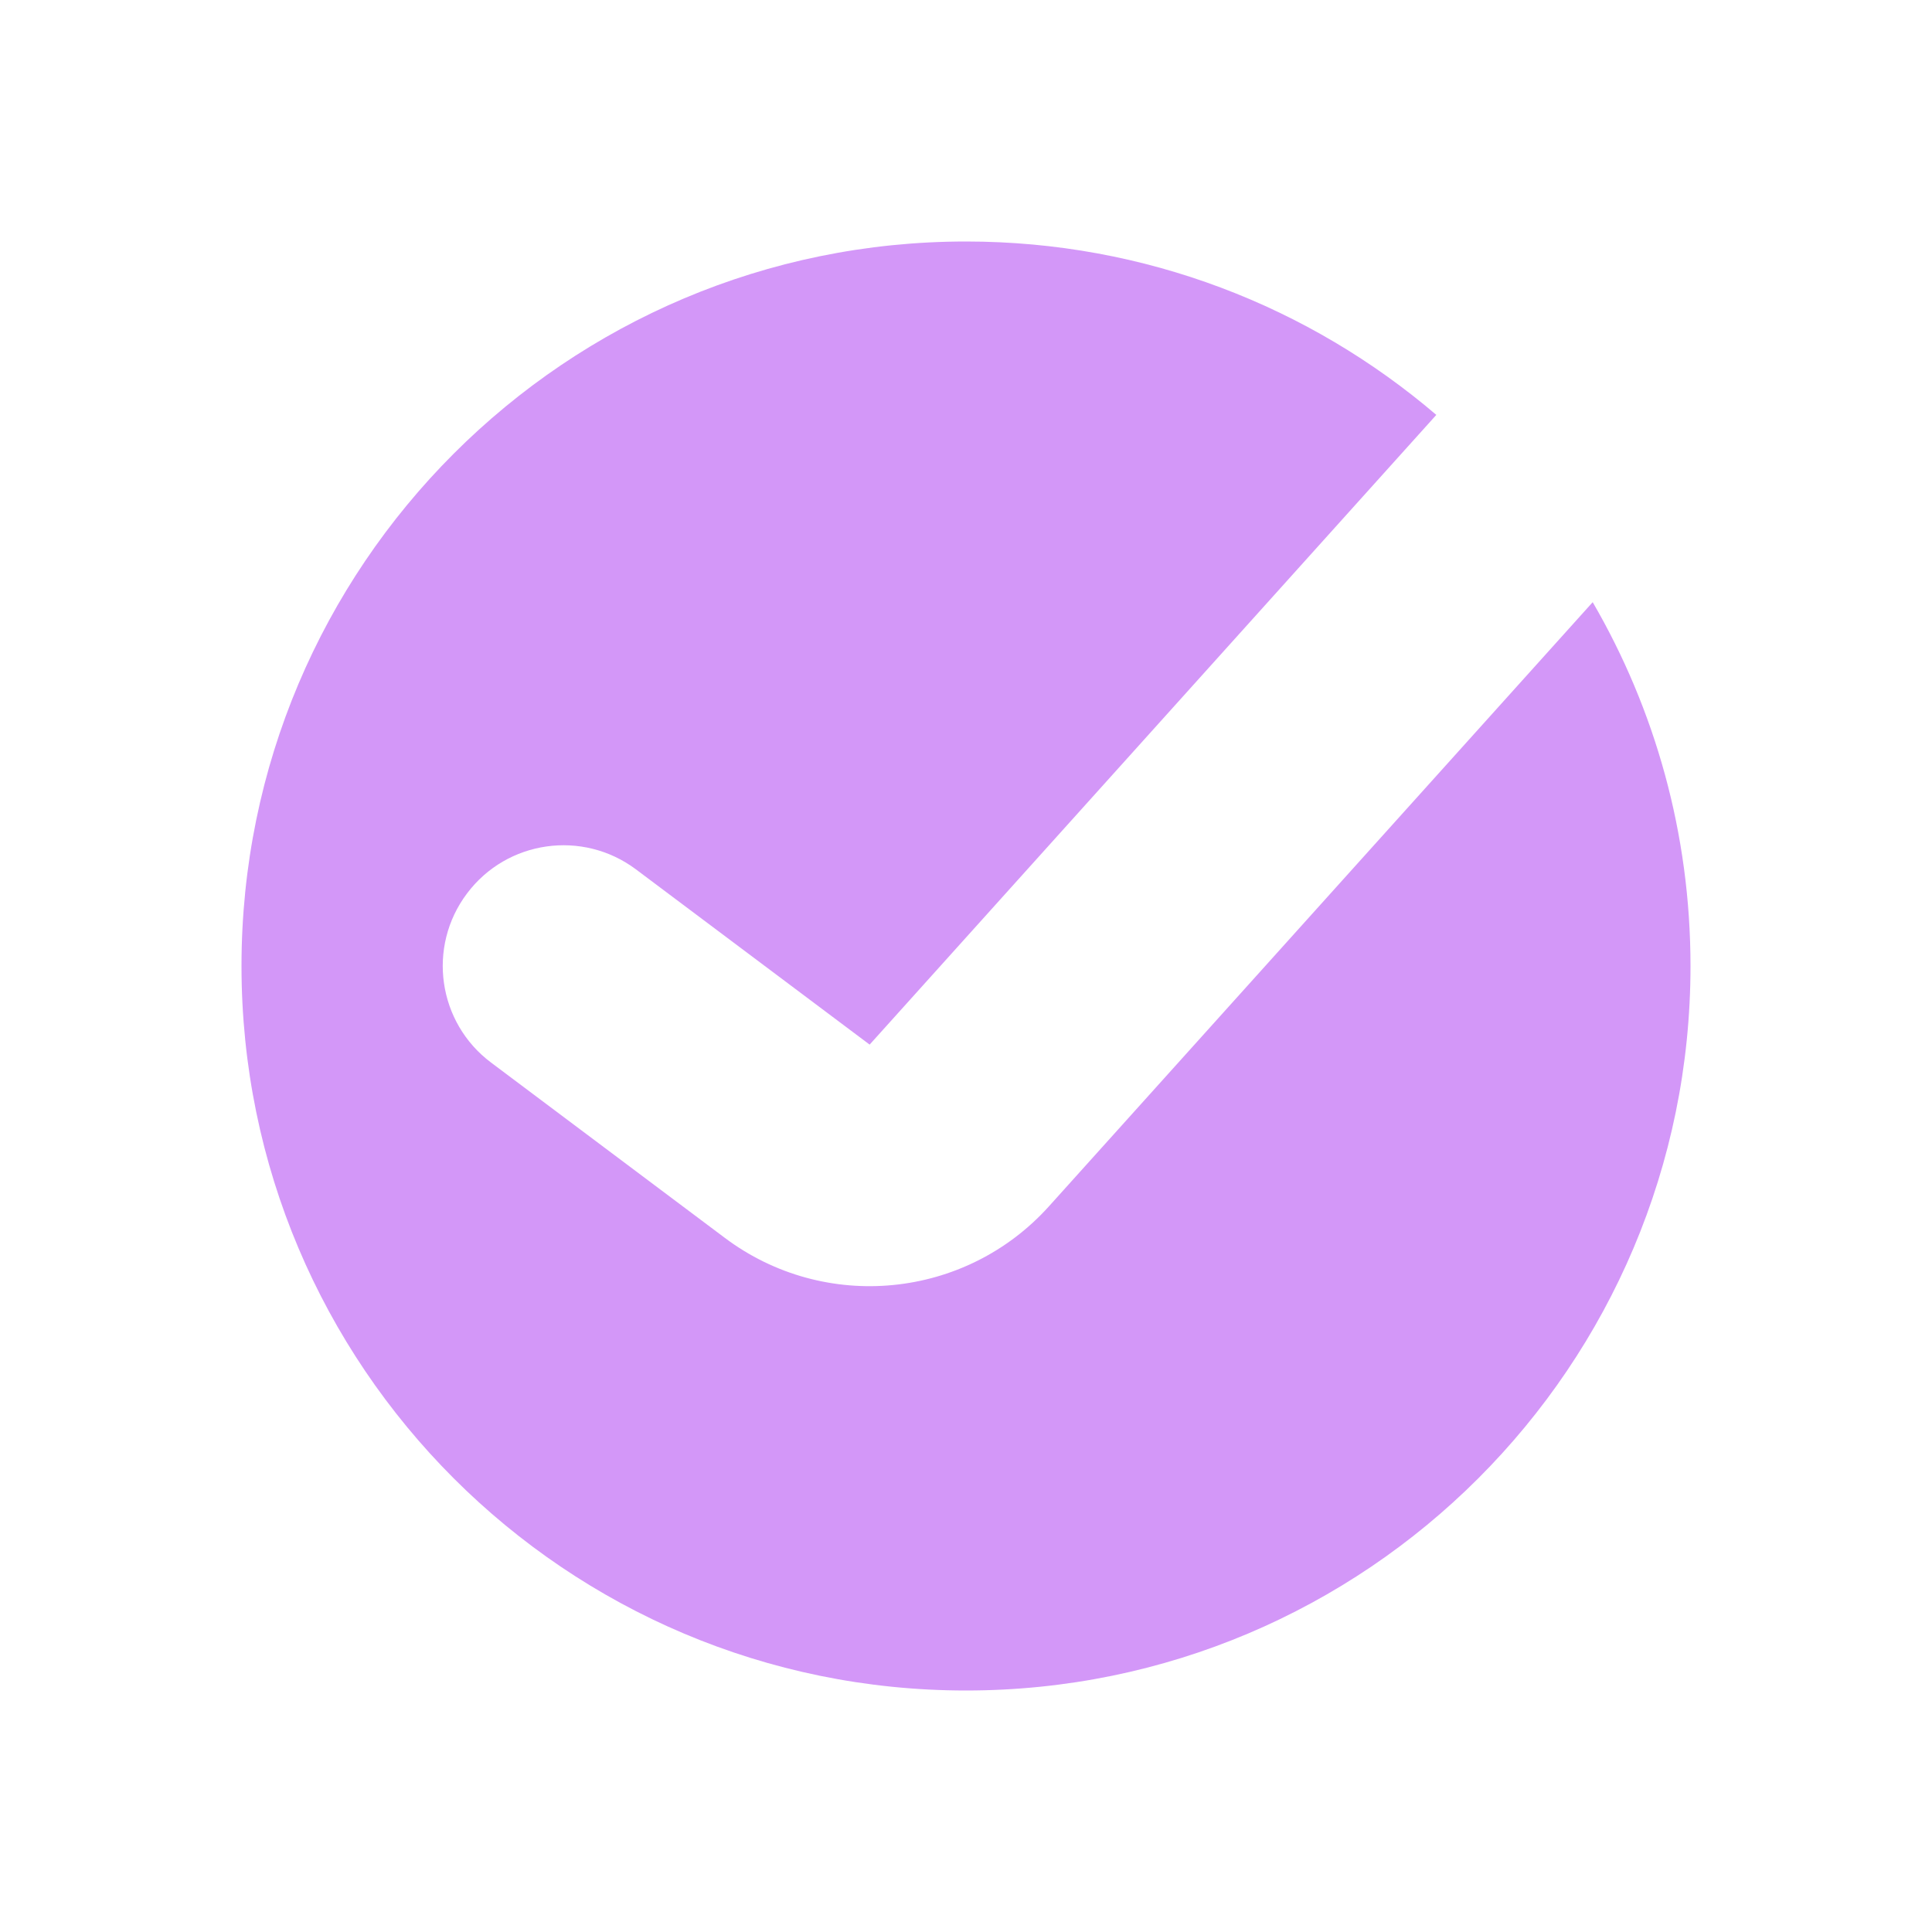
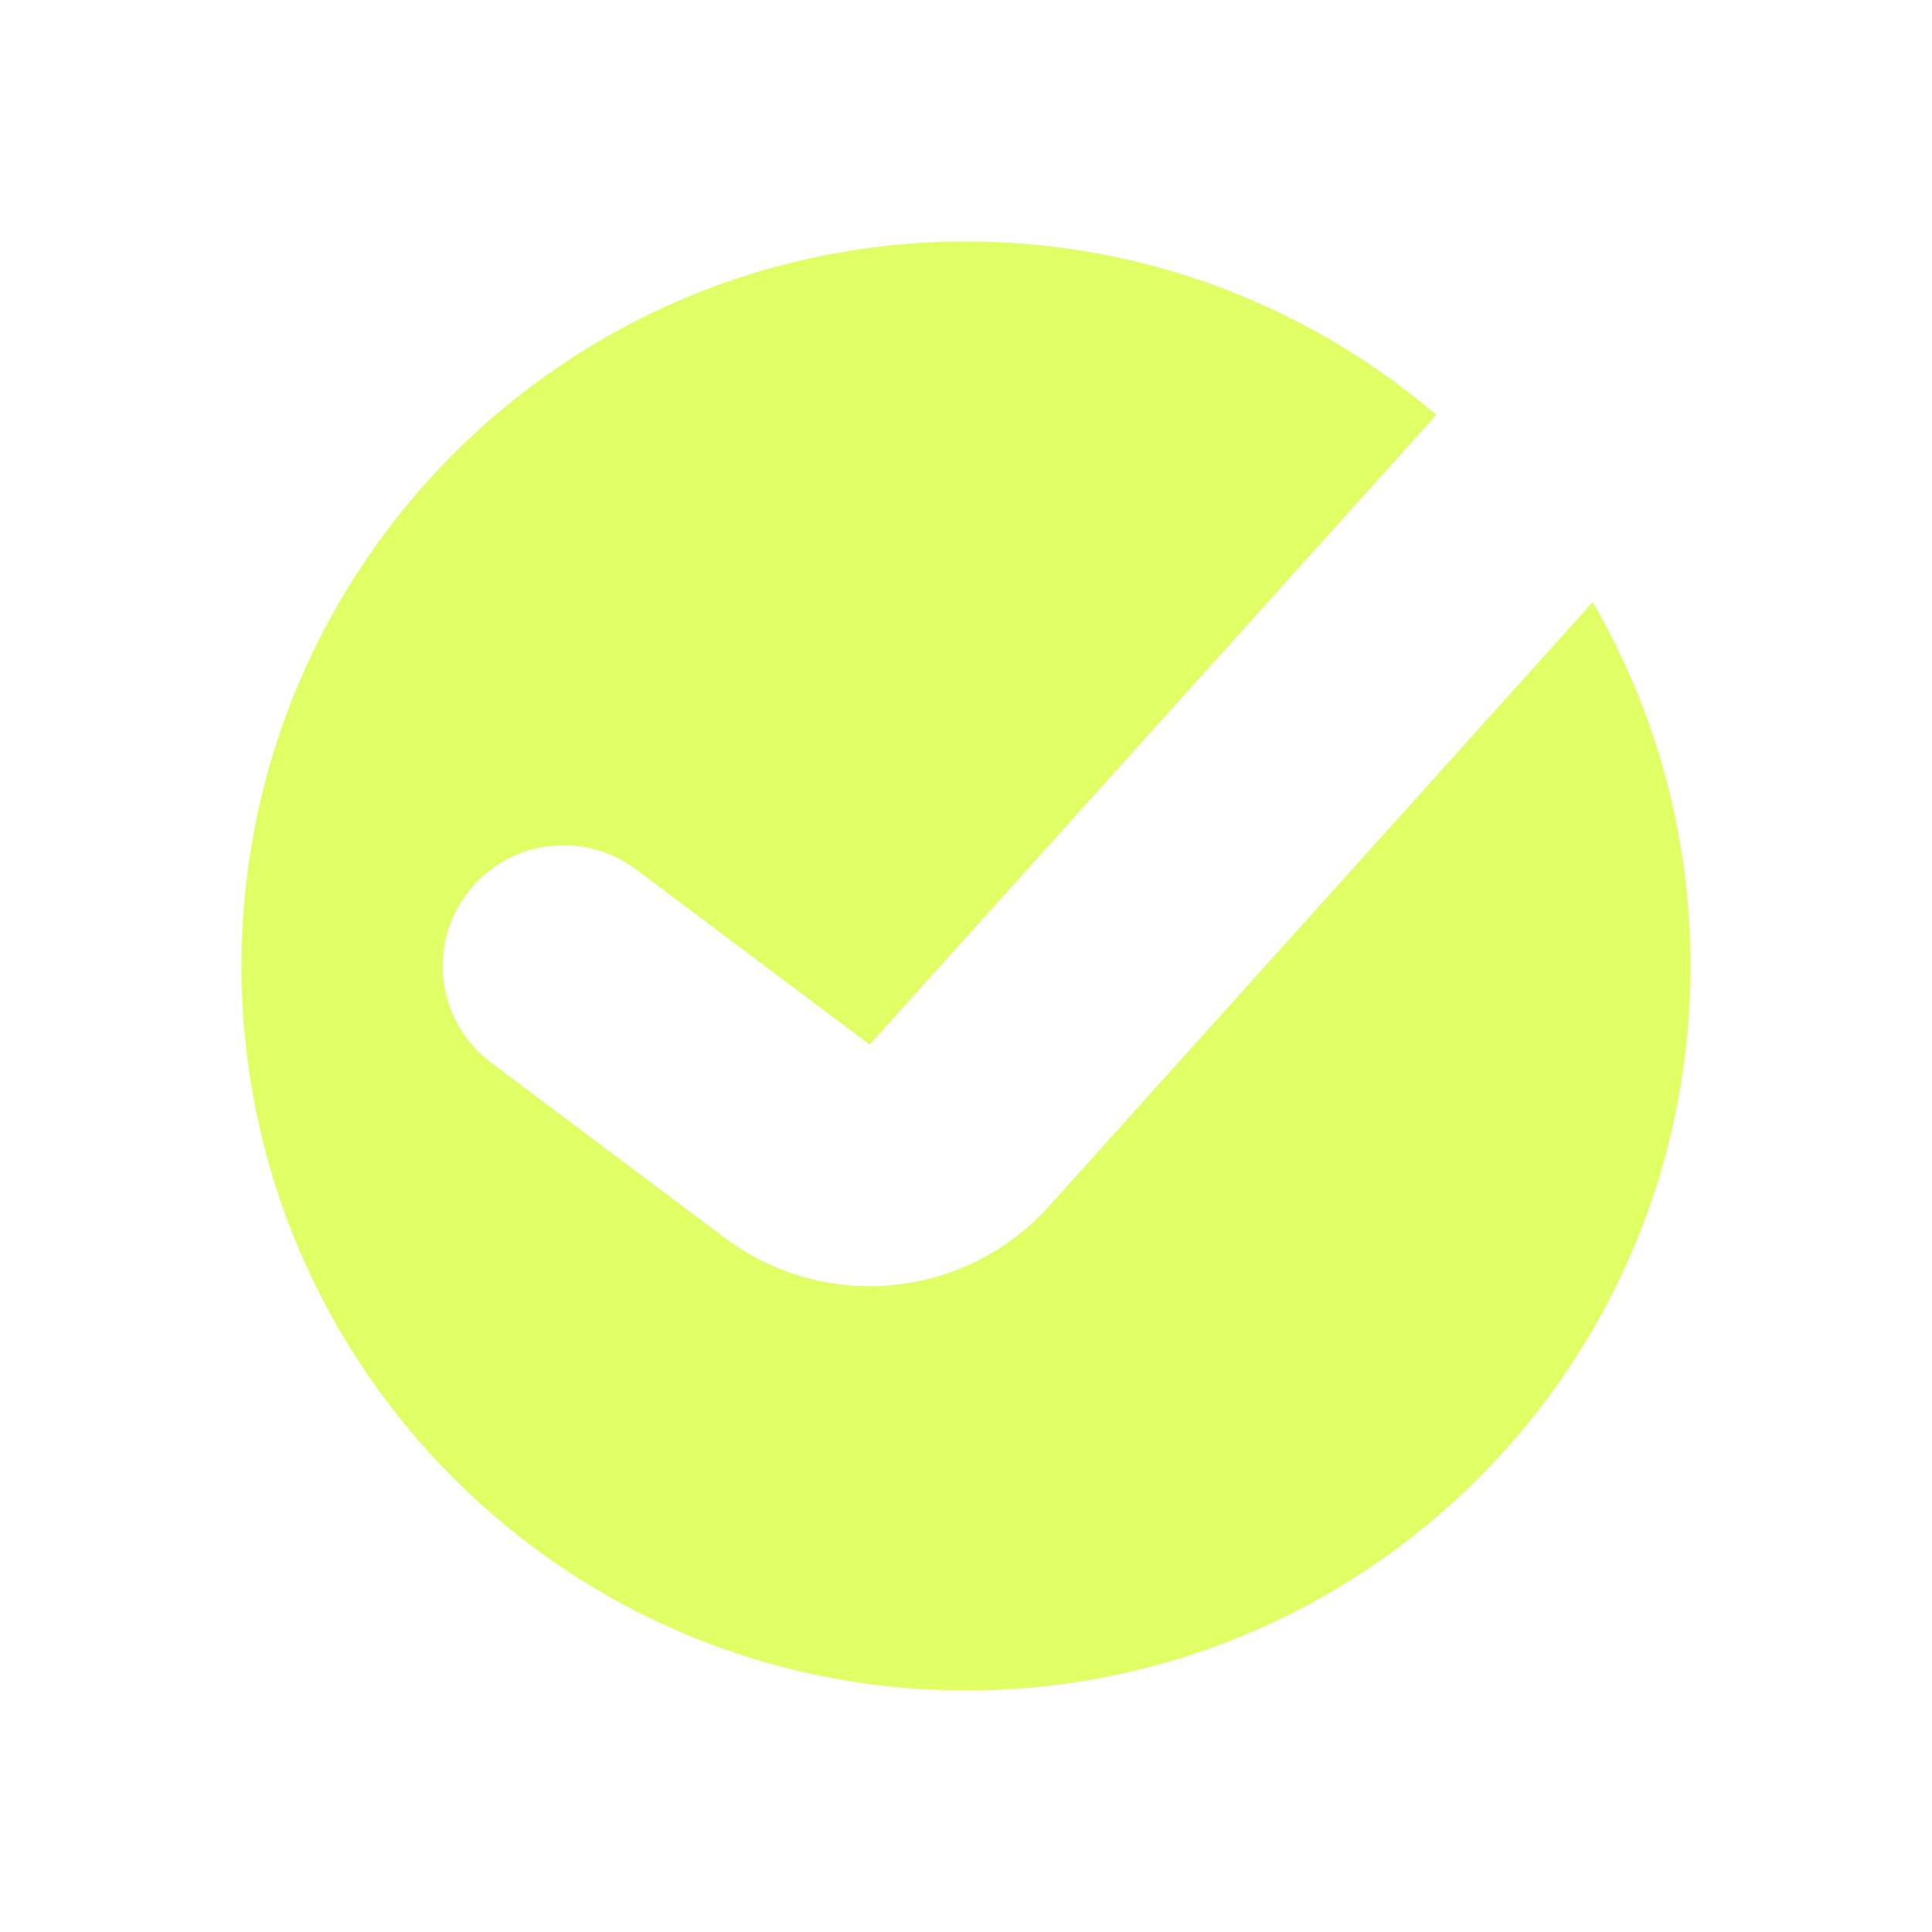
<svg xmlns="http://www.w3.org/2000/svg" width="16" height="16" viewBox="0 0 16 16" fill="none">
-   <path fill-rule="evenodd" clip-rule="evenodd" d="M8 14C11.314 14 14 11.314 14 8C14 6.902 13.705 5.873 13.19 4.987L8.688 9.989C7.996 10.759 6.83 10.873 6.002 10.251L4.067 8.8C3.625 8.469 3.535 7.842 3.867 7.4C4.198 6.958 4.825 6.869 5.267 7.2L7.202 8.651L11.895 3.436C10.847 2.541 9.487 2 8 2C4.686 2 2 4.686 2 8C2 11.314 4.686 14 8 14Z" fill="#D397F8" />
+   <path fill-rule="evenodd" clip-rule="evenodd" d="M8 14C11.314 14 14 11.314 14 8C14 6.902 13.705 5.873 13.19 4.987L8.688 9.989C7.996 10.759 6.83 10.873 6.002 10.251L4.067 8.8C3.625 8.469 3.535 7.842 3.867 7.4C4.198 6.958 4.825 6.869 5.267 7.2L7.202 8.651L11.895 3.436C10.847 2.541 9.487 2 8 2C4.686 2 2 4.686 2 8C2 11.314 4.686 14 8 14Z" fill="#DFFF65" />
</svg>
